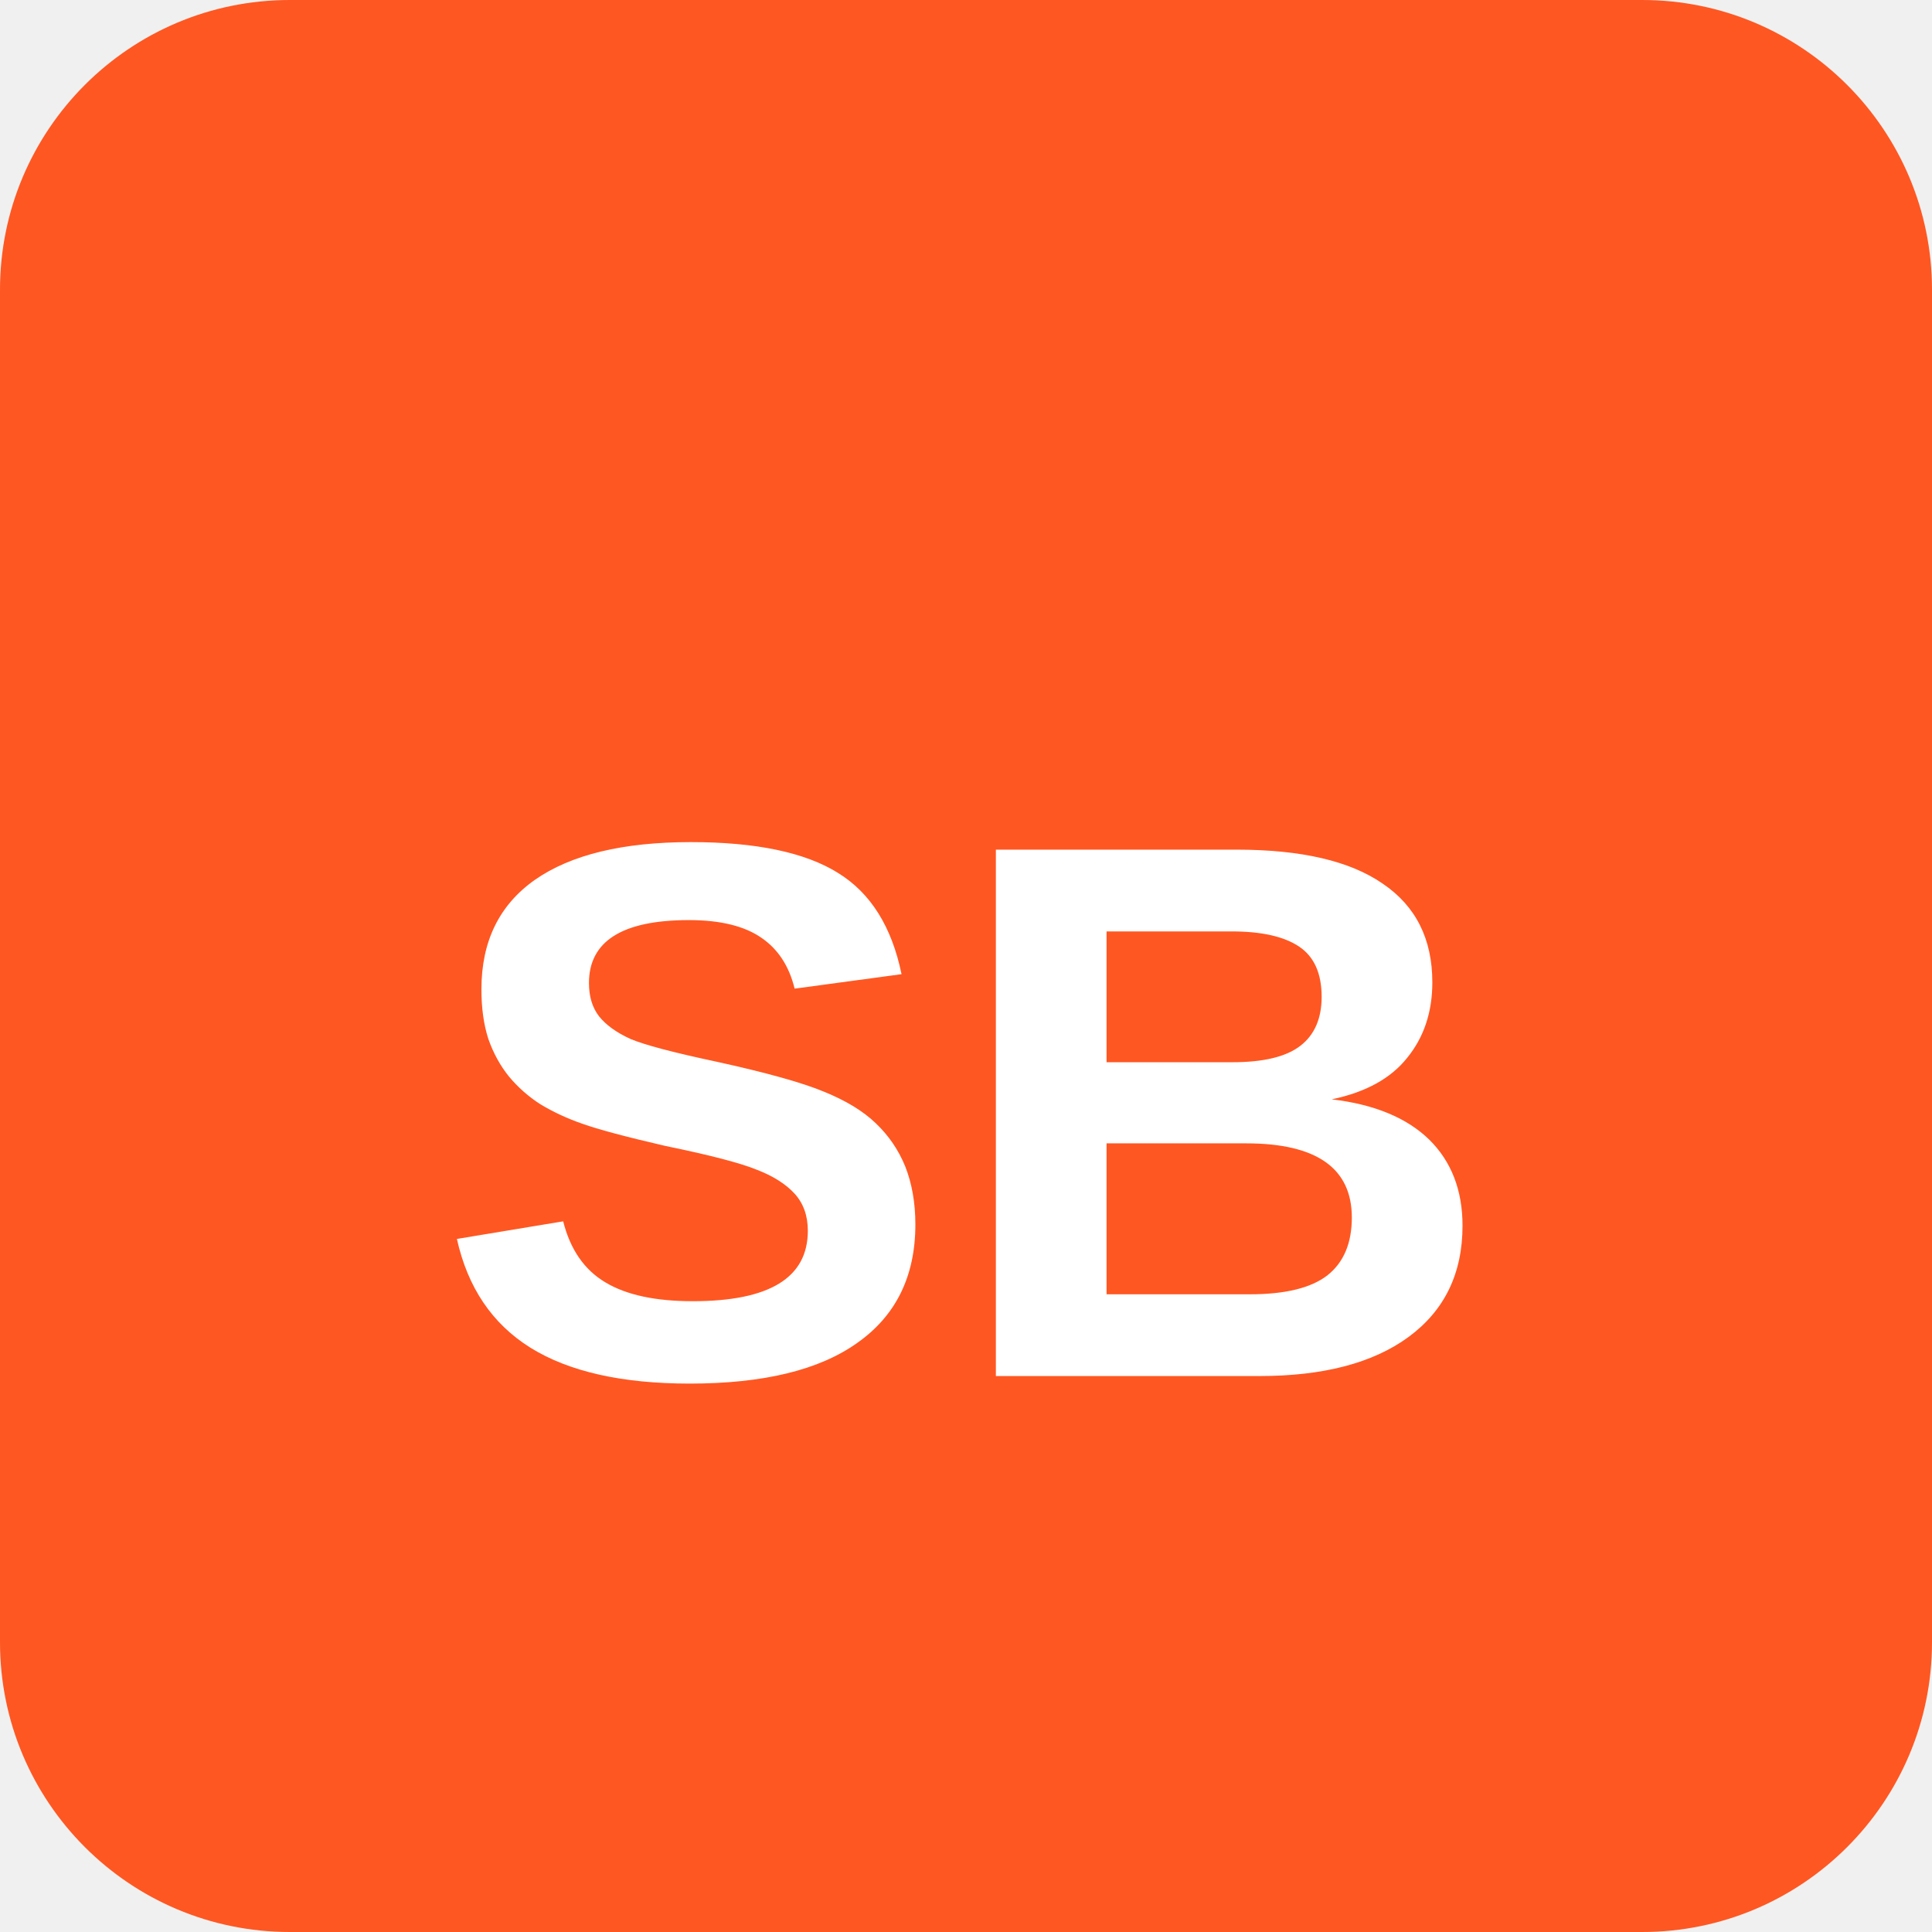
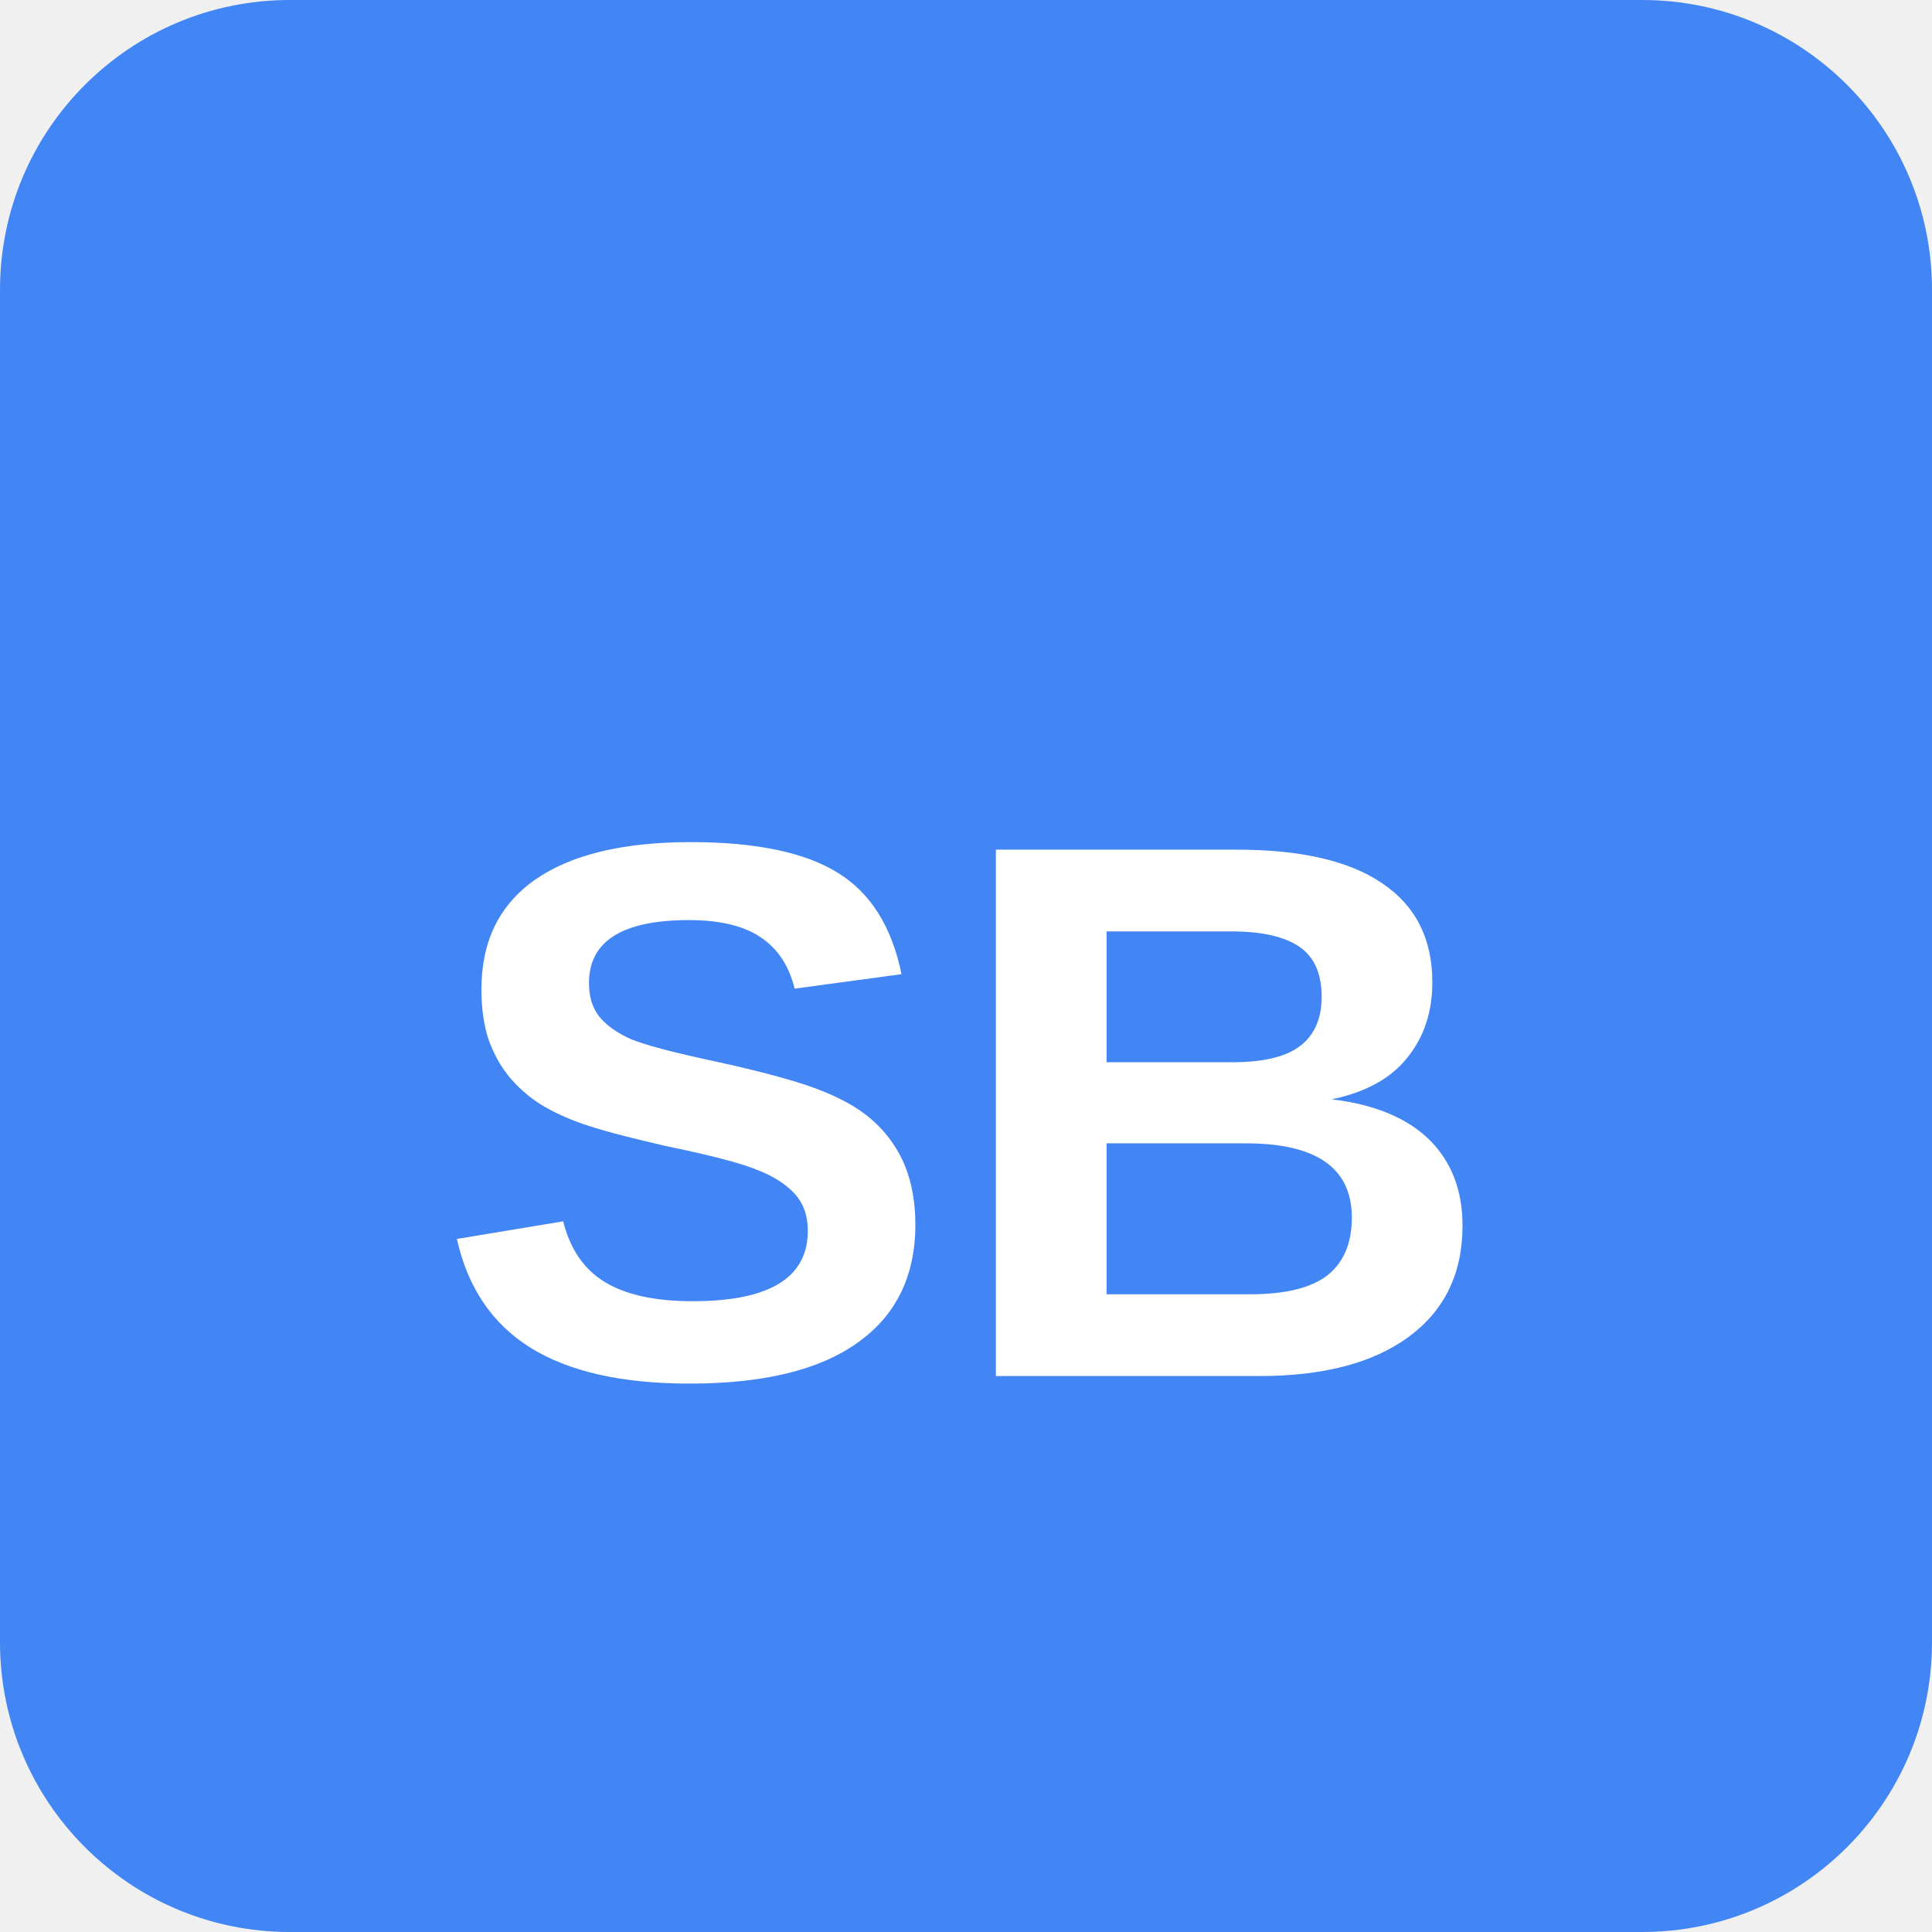
<svg xmlns="http://www.w3.org/2000/svg" width="48" height="48" viewBox="0 0 48 48">
-   <rect width="48" height="48" rx="7.2" fill="#FF5722" />
+   <rect width="48" height="48" rx="7.2" fill="#4285F4" />
  <text x="50%" y="28.8" font-family="Arial, sans-serif" font-size="19" font-weight="bold" fill="#FFFFFF" text-anchor="middle" dominant-baseline="middle">
    SB
  </text>
</svg>
